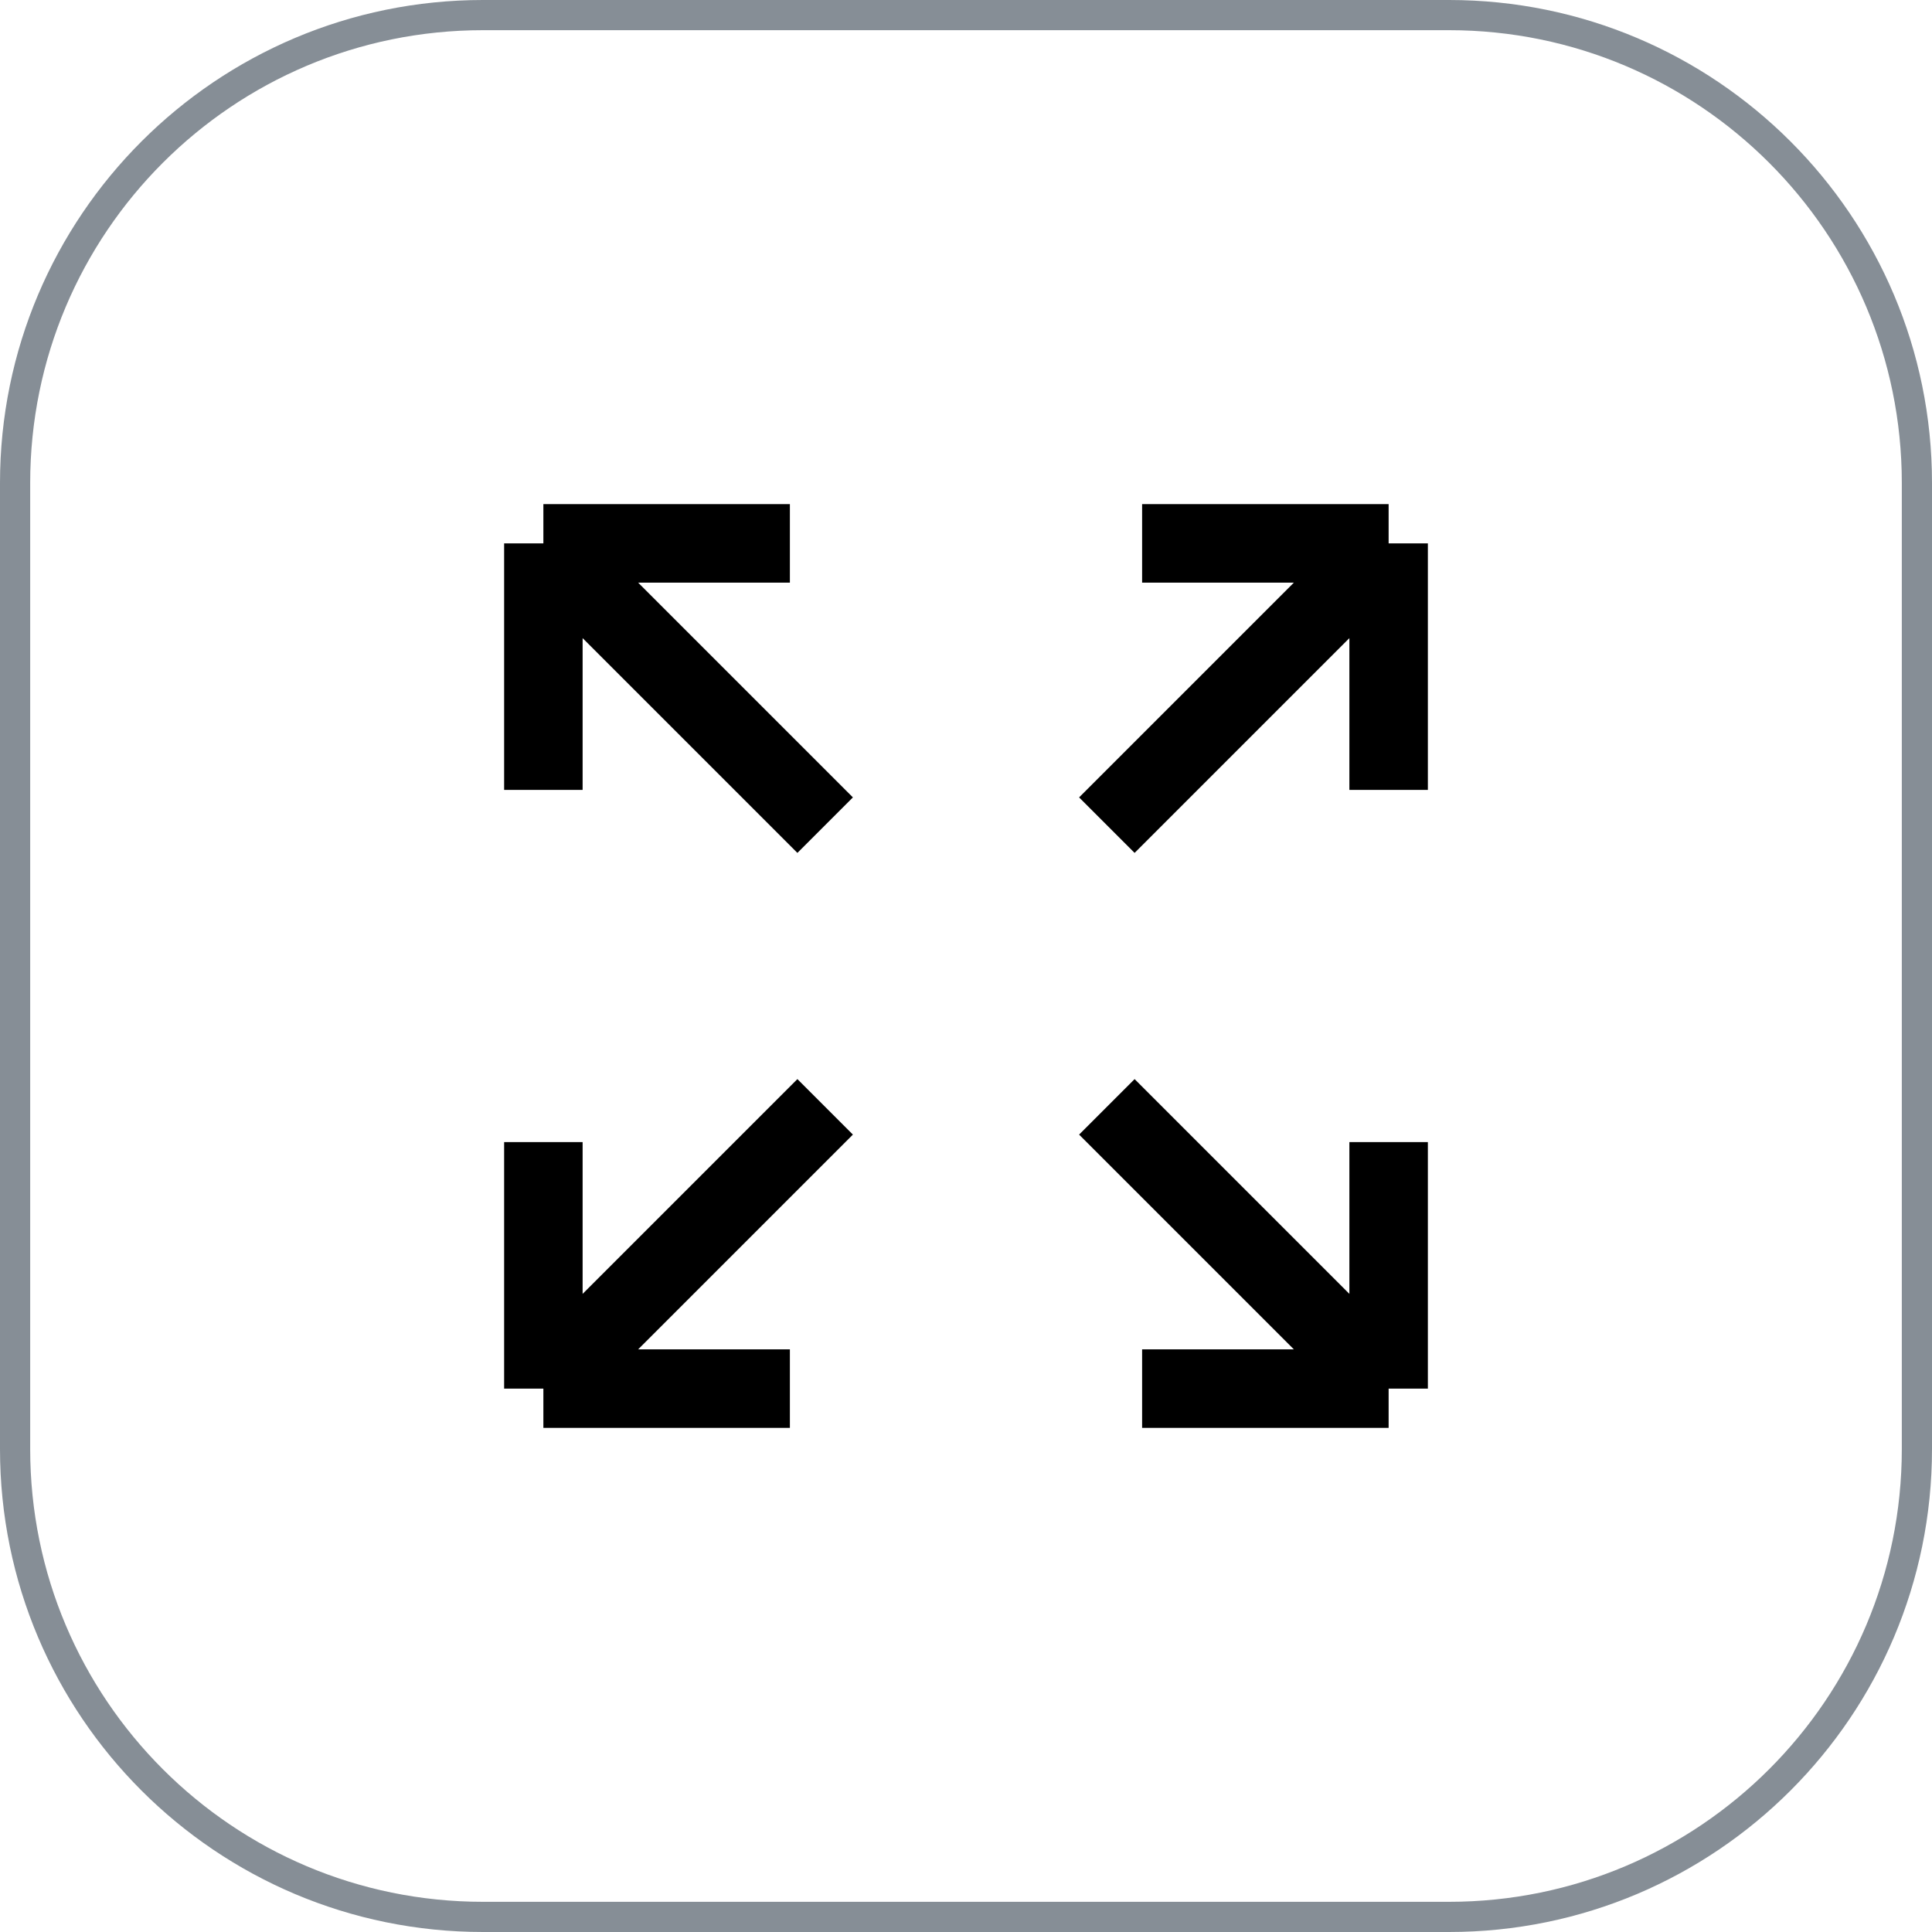
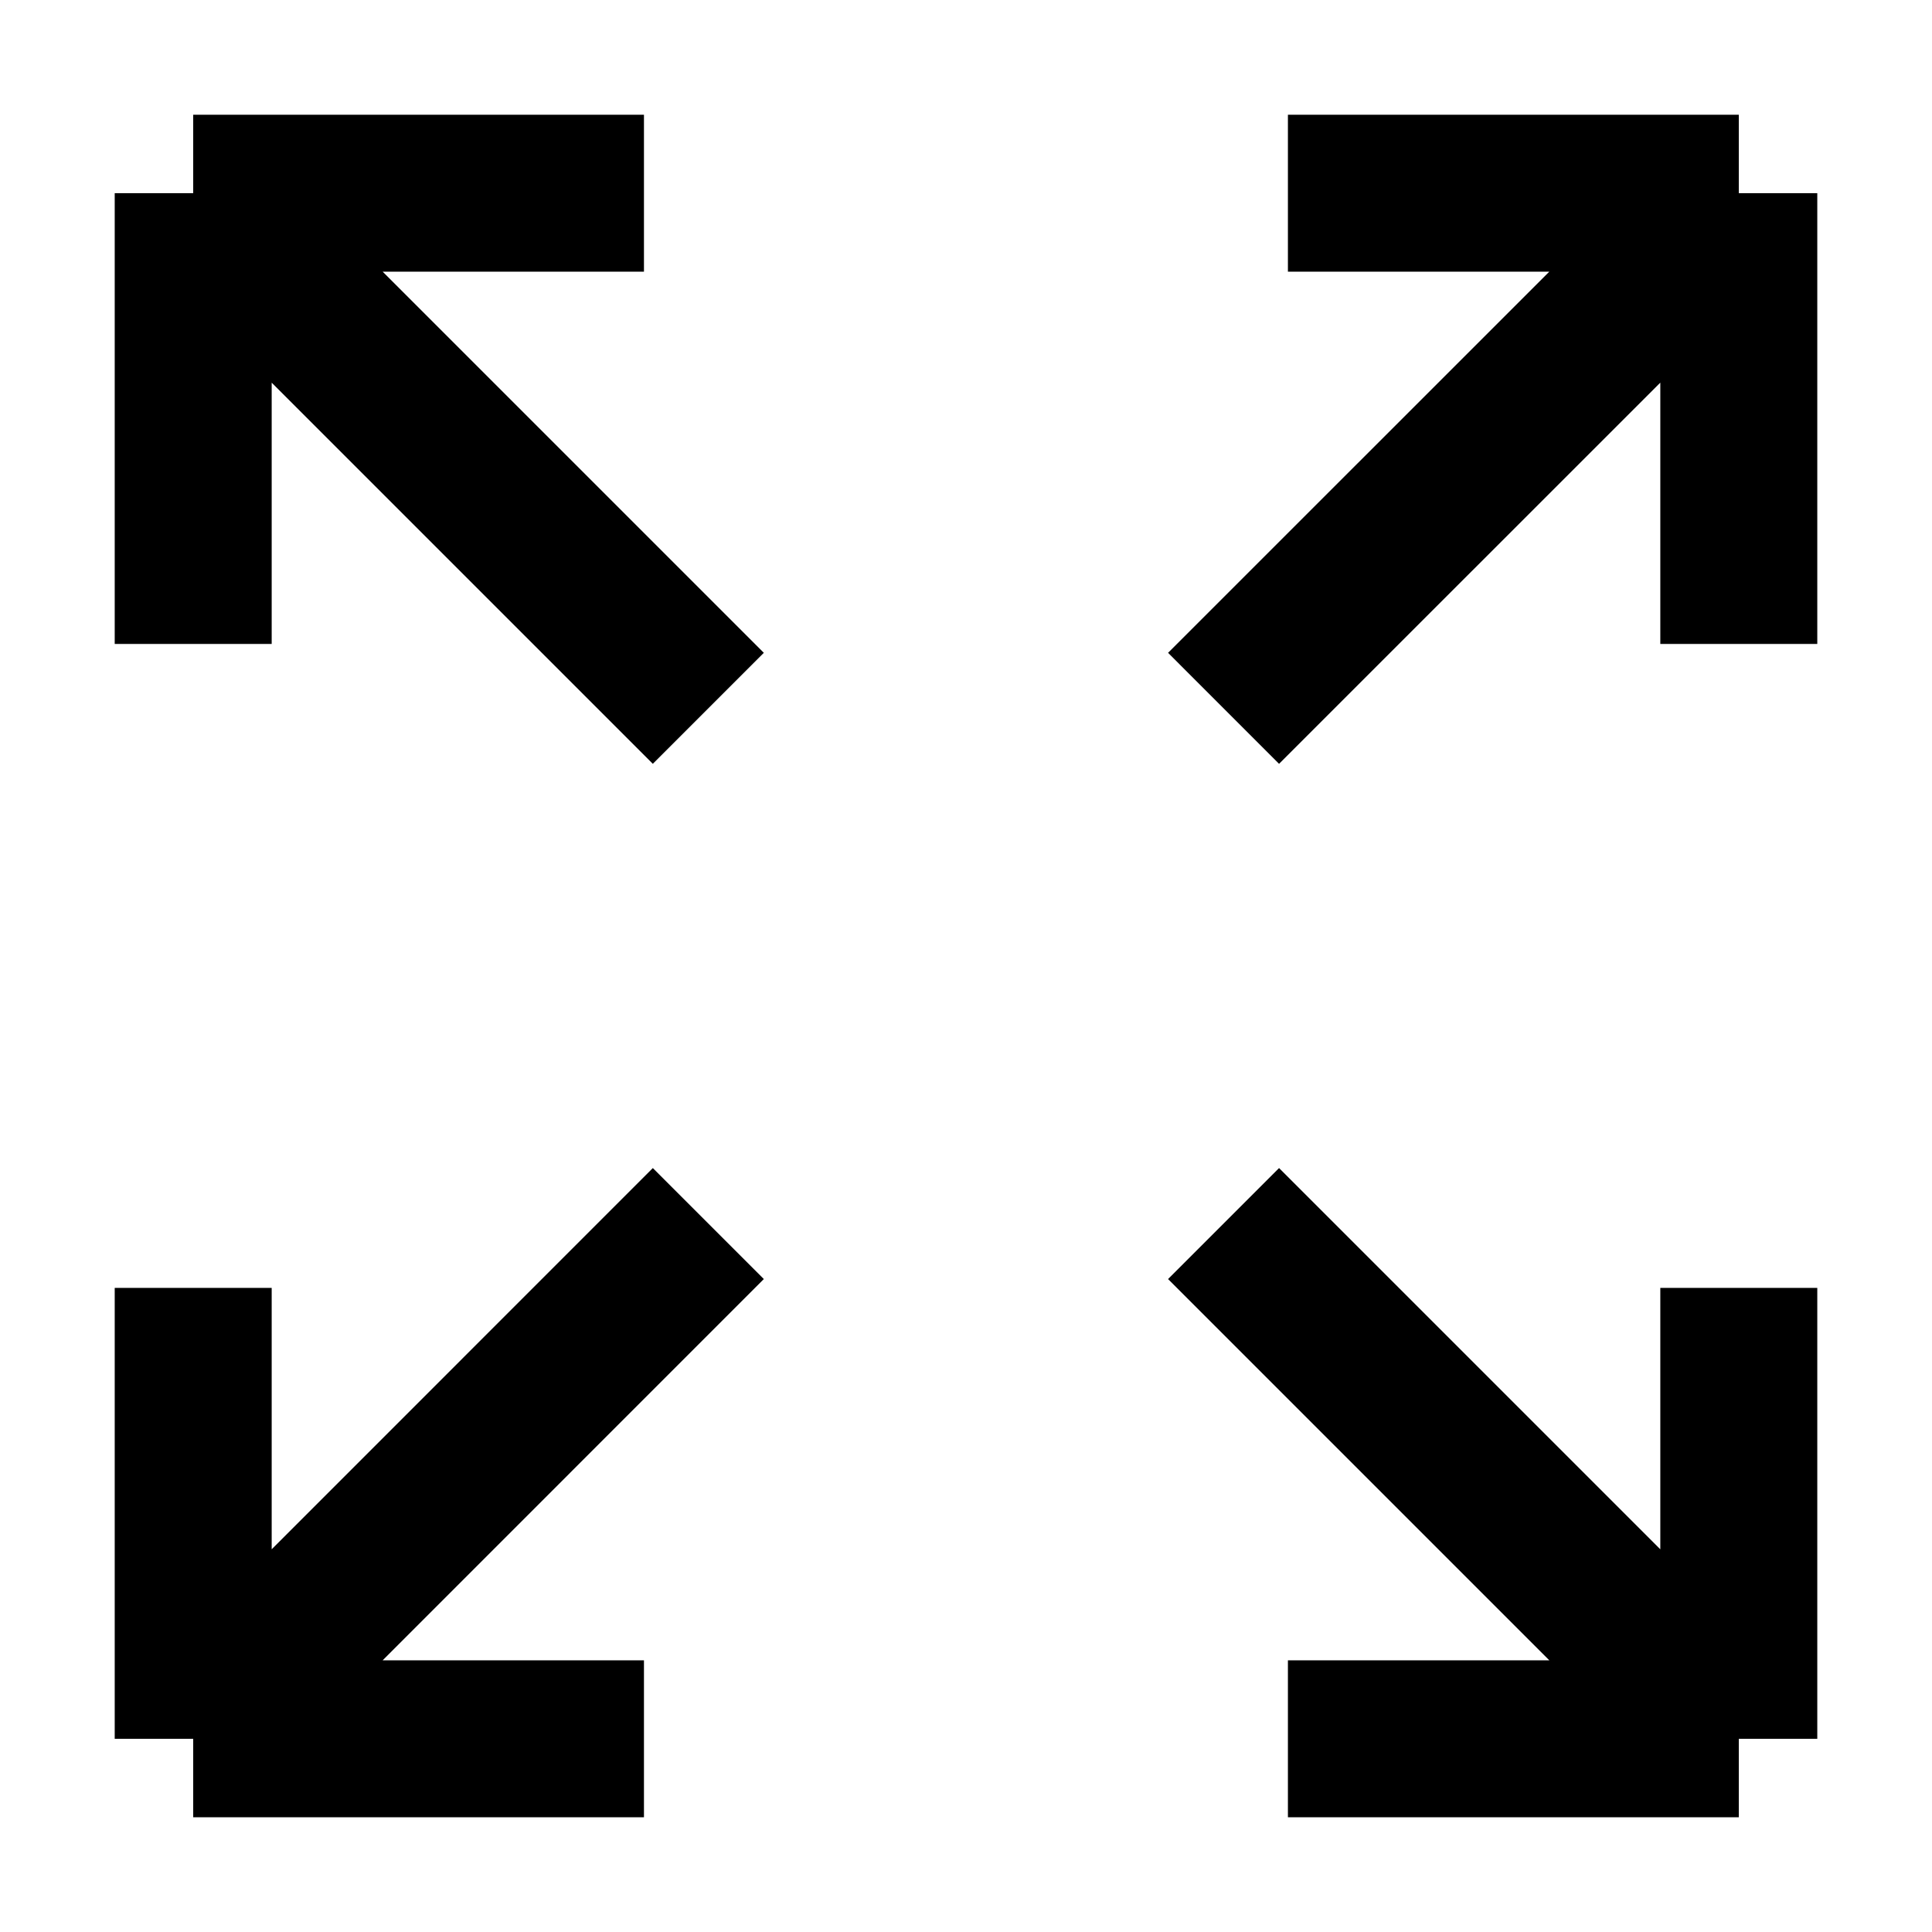
- <svg xmlns="http://www.w3.org/2000/svg" width="32" height="32" viewBox="0 0 32 32" fill="none">
-   <rect x="0.25" y="0.25" width="31.5" height="31.5" rx="7.75" stroke="#868E96" stroke-width="0.5" />
-   <path d="M23 23H18.917M23 23V18.917M23 23L18.333 18.333M18.917 9H23M23 9V13.083M23 9L18.333 13.667M13.083 9H9M9 9V13.083M9 9L13.667 13.667M9 18.917V23M9 23H13.083M9 23L13.667 18.333" stroke="black" stroke-width="1.3" />
+ <svg xmlns="http://www.w3.org/2000/svg" width="16" height="16" viewBox="0 0 16 16" fill="none">
+   <path d="M14.4 14.4H10.666M14.4 14.4V10.666M14.4 14.4L10.133 10.133M10.666 1.6H14.4M14.4 1.6V5.333M14.4 1.6L10.133 5.866M5.333 1.6H1.6M1.6 1.6V5.333M1.6 1.6L5.866 5.866M1.6 10.666V14.4M1.6 14.4H5.333M1.6 14.4L5.866 10.133" stroke="#000000" stroke-width="1.3" />
</svg>
